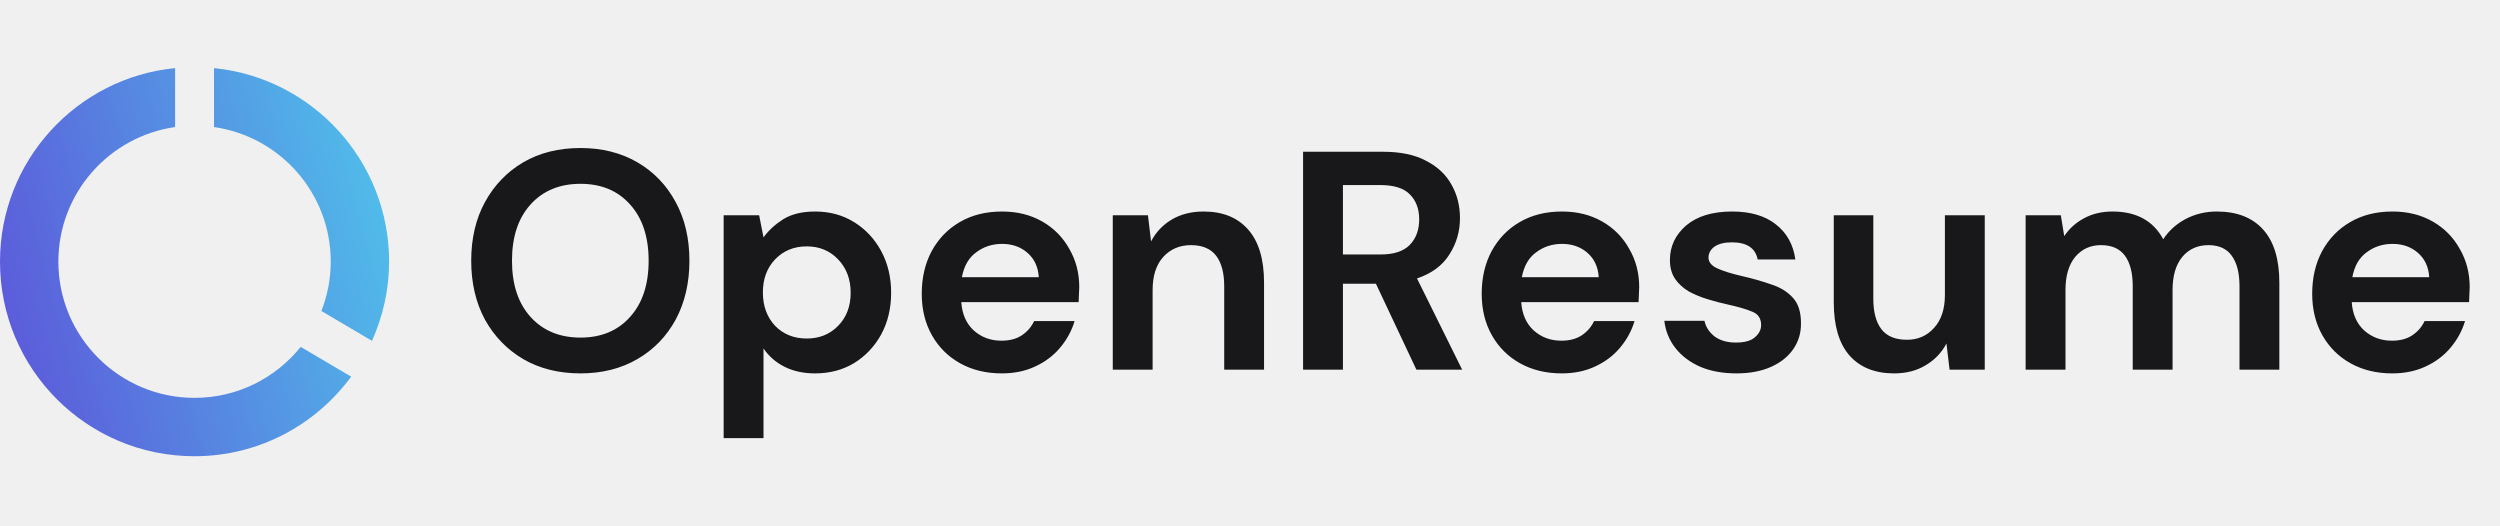
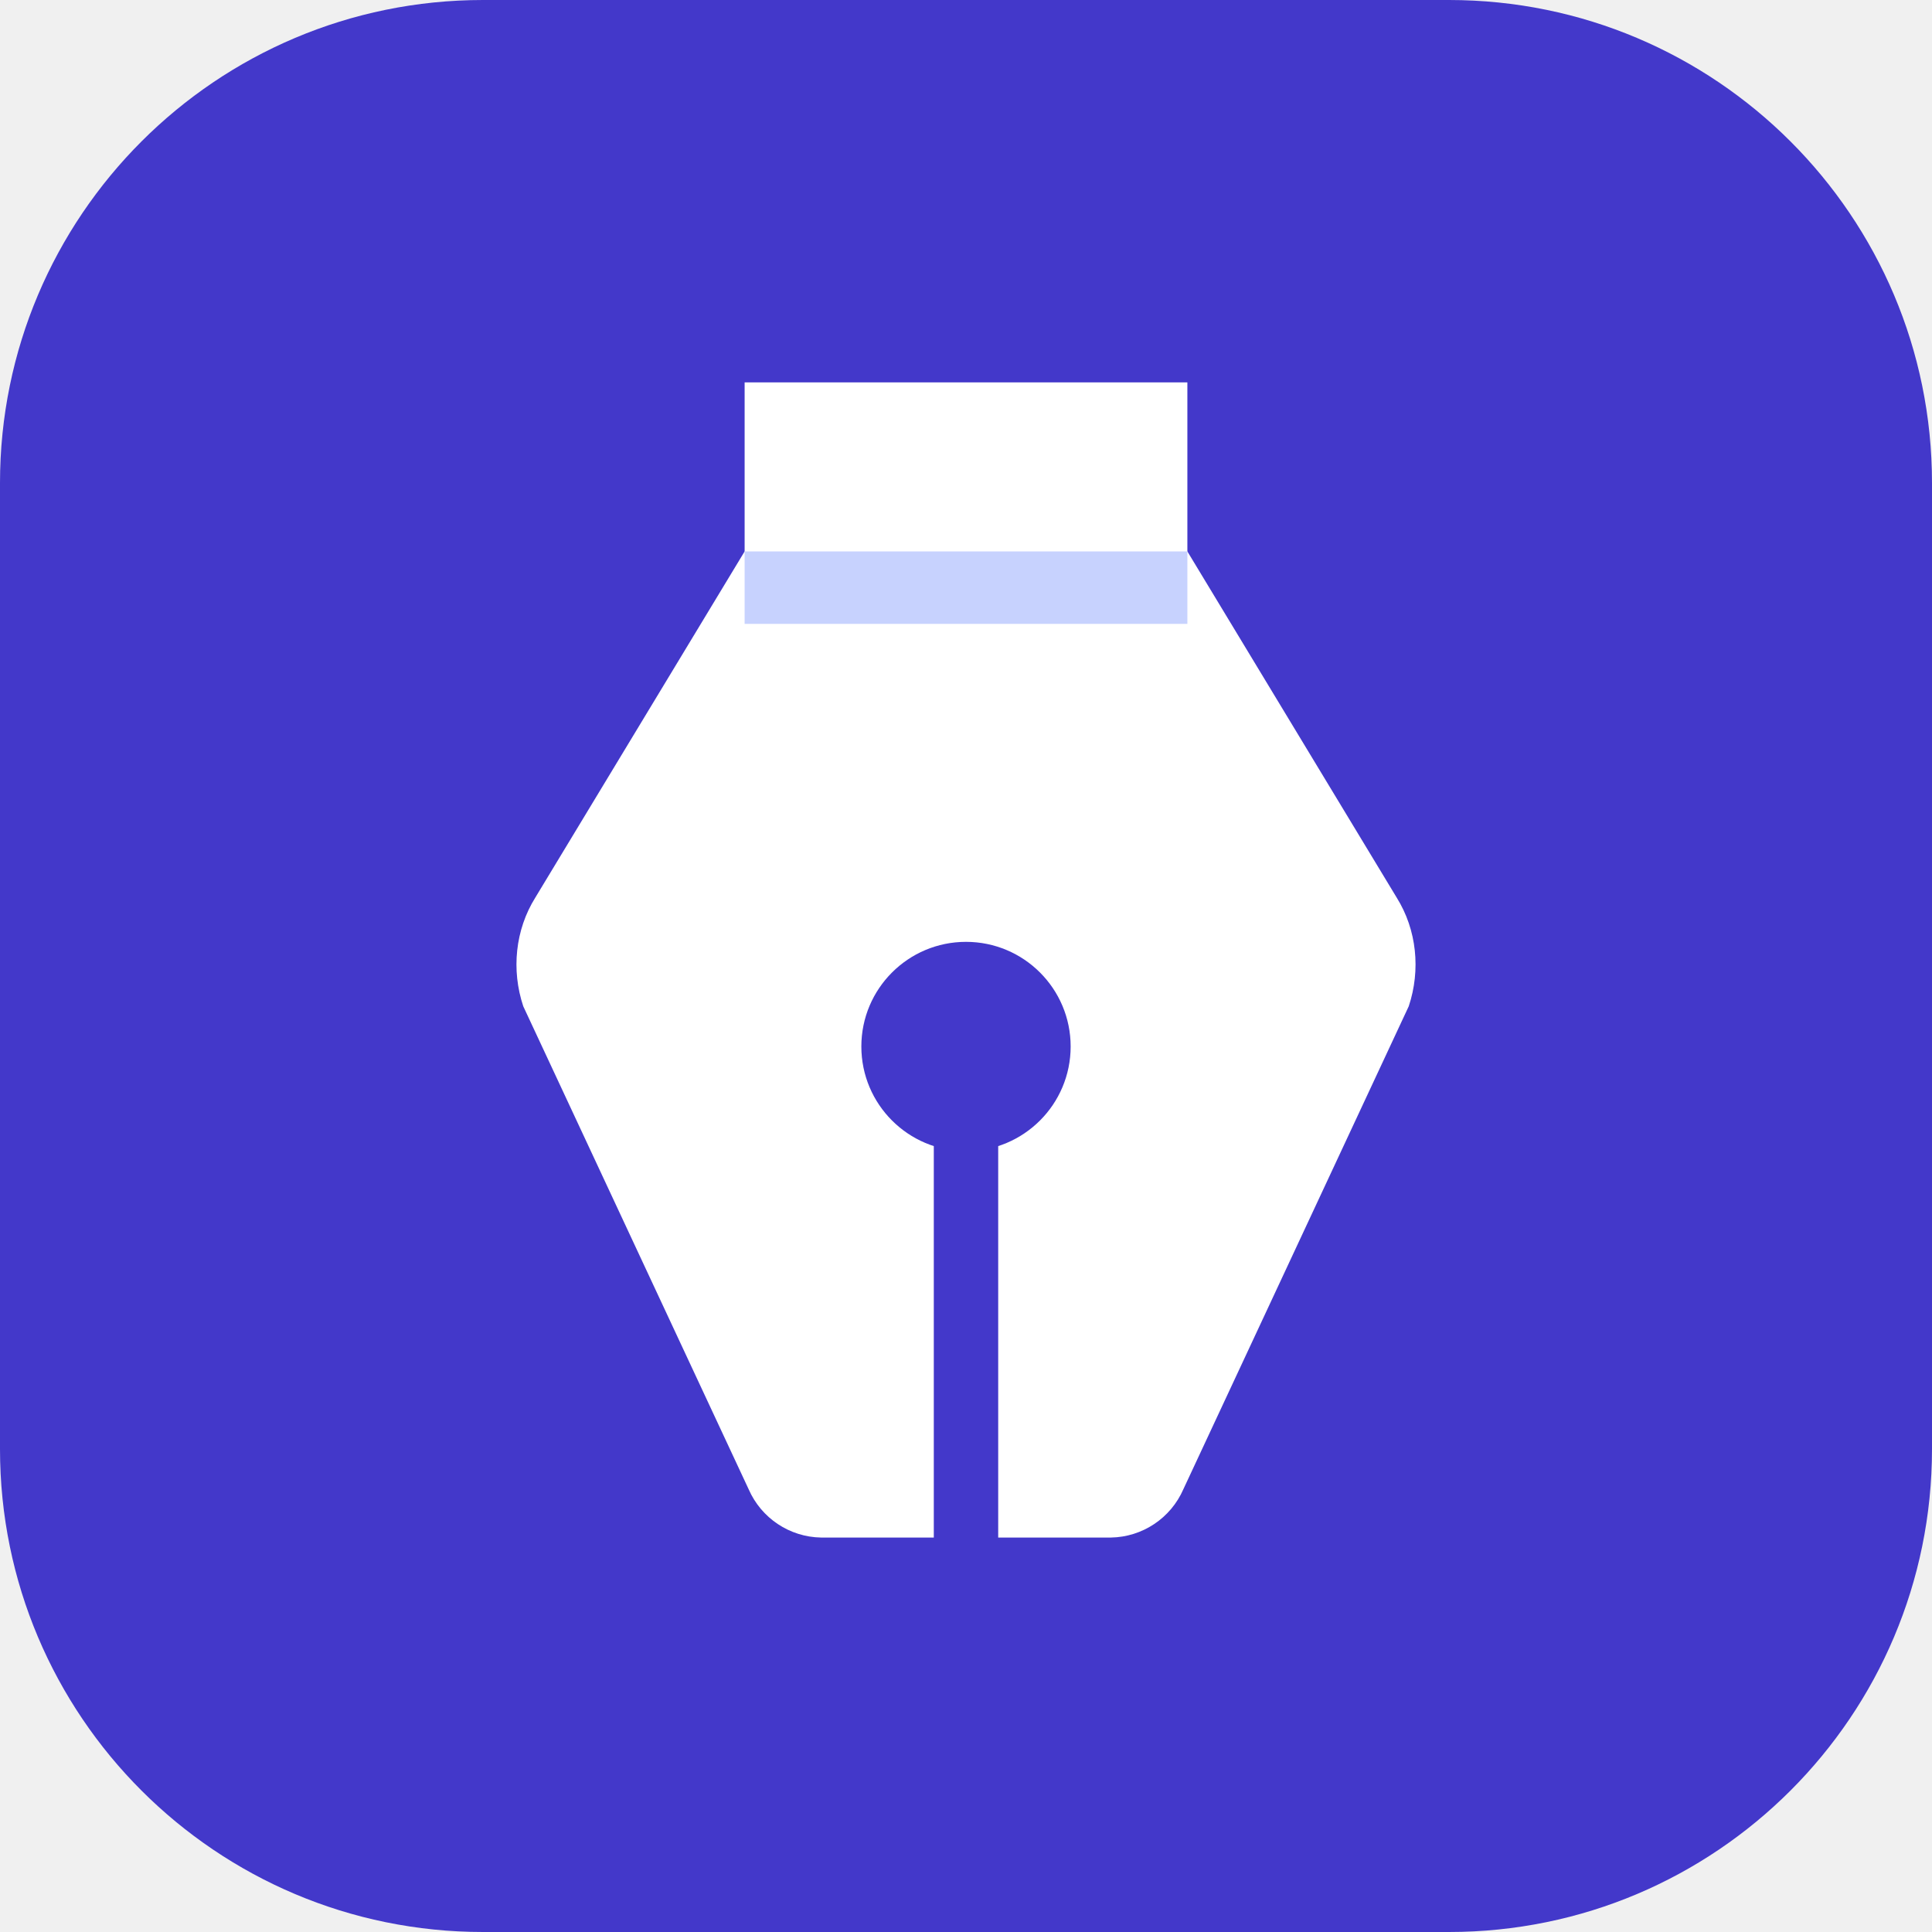
- <svg xmlns="http://www.w3.org/2000/svg" width="257" height="54" viewBox="0 0 257 54" fill="none">
-   <path d="M59.672 38.384C57.432 38.384 55.469 37.893 53.784 36.912C52.12 35.931 50.808 34.576 49.848 32.848C48.909 31.099 48.44 29.083 48.44 26.8C48.44 24.517 48.909 22.512 49.848 20.784C50.808 19.035 52.12 17.669 53.784 16.688C55.469 15.707 57.432 15.216 59.672 15.216C61.891 15.216 63.843 15.707 65.528 16.688C67.213 17.669 68.525 19.035 69.464 20.784C70.403 22.512 70.872 24.517 70.872 26.8C70.872 29.083 70.403 31.099 69.464 32.848C68.525 34.576 67.213 35.931 65.528 36.912C63.843 37.893 61.891 38.384 59.672 38.384ZM59.672 34.704C61.805 34.704 63.501 34 64.76 32.592C66.04 31.184 66.68 29.253 66.68 26.8C66.68 24.347 66.04 22.416 64.76 21.008C63.501 19.6 61.805 18.896 59.672 18.896C57.539 18.896 55.832 19.6 54.552 21.008C53.272 22.416 52.632 24.347 52.632 26.8C52.632 29.253 53.272 31.184 54.552 32.592C55.832 34 57.539 34.704 59.672 34.704ZM74.392 45.04V22.128H78.04L78.489 24.4C79.001 23.696 79.672 23.077 80.504 22.544C81.358 22.011 82.457 21.744 83.8 21.744C85.294 21.744 86.627 22.107 87.8 22.832C88.974 23.557 89.902 24.549 90.585 25.808C91.267 27.067 91.609 28.496 91.609 30.096C91.609 31.696 91.267 33.125 90.585 34.384C89.902 35.621 88.974 36.603 87.8 37.328C86.627 38.032 85.294 38.384 83.8 38.384C82.606 38.384 81.561 38.16 80.665 37.712C79.769 37.264 79.043 36.635 78.489 35.824V45.04H74.392ZM82.936 34.8C84.238 34.8 85.315 34.363 86.168 33.488C87.022 32.613 87.448 31.483 87.448 30.096C87.448 28.709 87.022 27.568 86.168 26.672C85.315 25.776 84.238 25.328 82.936 25.328C81.614 25.328 80.526 25.776 79.672 26.672C78.841 27.547 78.424 28.677 78.424 30.064C78.424 31.451 78.841 32.592 79.672 33.488C80.526 34.363 81.614 34.8 82.936 34.8ZM102.98 38.384C101.38 38.384 99.961 38.043 98.724 37.36C97.486 36.677 96.516 35.717 95.811 34.48C95.108 33.243 94.755 31.813 94.755 30.192C94.755 28.549 95.097 27.088 95.779 25.808C96.484 24.528 97.444 23.536 98.659 22.832C99.897 22.107 101.348 21.744 103.012 21.744C104.569 21.744 105.945 22.085 107.14 22.768C108.334 23.451 109.262 24.389 109.924 25.584C110.606 26.757 110.948 28.069 110.948 29.52C110.948 29.755 110.937 30 110.916 30.256C110.916 30.512 110.905 30.779 110.884 31.056H98.82C98.905 32.293 99.332 33.264 100.1 33.968C100.889 34.672 101.838 35.024 102.948 35.024C103.78 35.024 104.473 34.843 105.028 34.48C105.604 34.096 106.03 33.605 106.308 33.008H110.468C110.169 34.011 109.668 34.928 108.964 35.76C108.281 36.571 107.428 37.211 106.404 37.68C105.401 38.149 104.26 38.384 102.98 38.384ZM103.012 25.072C102.009 25.072 101.124 25.36 100.356 25.936C99.588 26.491 99.097 27.344 98.883 28.496H106.788C106.724 27.451 106.34 26.619 105.636 26C104.932 25.381 104.057 25.072 103.012 25.072ZM114.393 38V22.128H118.009L118.329 24.816C118.819 23.877 119.523 23.131 120.441 22.576C121.379 22.021 122.478 21.744 123.737 21.744C125.699 21.744 127.225 22.363 128.312 23.6C129.4 24.837 129.944 26.651 129.944 29.04V38H125.849V29.424C125.849 28.059 125.571 27.013 125.017 26.288C124.462 25.563 123.598 25.2 122.425 25.2C121.273 25.2 120.323 25.605 119.577 26.416C118.851 27.227 118.489 28.357 118.489 29.808V38H114.393ZM133.957 38V15.6H142.181C143.973 15.6 145.445 15.909 146.597 16.528C147.771 17.125 148.645 17.947 149.221 18.992C149.797 20.016 150.085 21.157 150.085 22.416C150.085 23.781 149.723 25.029 148.997 26.16C148.293 27.291 147.184 28.112 145.669 28.624L150.309 38H145.605L141.445 29.168H138.053V38H133.957ZM138.053 26.16H141.925C143.291 26.16 144.293 25.829 144.933 25.168C145.573 24.507 145.893 23.632 145.893 22.544C145.893 21.477 145.573 20.624 144.933 19.984C144.315 19.344 143.301 19.024 141.893 19.024H138.053V26.16ZM160.542 38.384C158.942 38.384 157.523 38.043 156.286 37.36C155.049 36.677 154.078 35.717 153.374 34.48C152.67 33.243 152.318 31.813 152.318 30.192C152.318 28.549 152.659 27.088 153.342 25.808C154.046 24.528 155.006 23.536 156.222 22.832C157.459 22.107 158.91 21.744 160.574 21.744C162.131 21.744 163.507 22.085 164.702 22.768C165.897 23.451 166.825 24.389 167.486 25.584C168.169 26.757 168.51 28.069 168.51 29.52C168.51 29.755 168.499 30 168.478 30.256C168.478 30.512 168.467 30.779 168.446 31.056H156.382C156.467 32.293 156.894 33.264 157.662 33.968C158.451 34.672 159.401 35.024 160.51 35.024C161.342 35.024 162.035 34.843 162.59 34.48C163.166 34.096 163.593 33.605 163.87 33.008H168.03C167.731 34.011 167.23 34.928 166.526 35.76C165.843 36.571 164.99 37.211 163.966 37.68C162.963 38.149 161.822 38.384 160.542 38.384ZM160.574 25.072C159.571 25.072 158.686 25.36 157.918 25.936C157.15 26.491 156.659 27.344 156.446 28.496H164.35C164.286 27.451 163.902 26.619 163.198 26C162.494 25.381 161.619 25.072 160.574 25.072ZM178.515 38.384C177.107 38.384 175.87 38.16 174.803 37.712C173.736 37.243 172.883 36.603 172.243 35.792C171.603 34.981 171.219 34.043 171.091 32.976H175.219C175.347 33.595 175.688 34.128 176.243 34.576C176.819 35.003 177.555 35.216 178.451 35.216C179.347 35.216 179.998 35.035 180.403 34.672C180.83 34.309 181.043 33.893 181.043 33.424C181.043 32.741 180.744 32.283 180.147 32.048C179.55 31.792 178.718 31.547 177.651 31.312C176.968 31.163 176.275 30.981 175.571 30.768C174.867 30.555 174.216 30.288 173.619 29.968C173.043 29.627 172.574 29.2 172.211 28.688C171.848 28.155 171.667 27.504 171.667 26.736C171.667 25.328 172.222 24.144 173.331 23.184C174.462 22.224 176.04 21.744 178.067 21.744C179.944 21.744 181.438 22.181 182.547 23.056C183.678 23.931 184.35 25.136 184.563 26.672H180.691C180.456 25.499 179.571 24.912 178.035 24.912C177.267 24.912 176.67 25.061 176.243 25.36C175.838 25.659 175.635 26.032 175.635 26.48C175.635 26.949 175.944 27.323 176.563 27.6C177.182 27.877 178.003 28.133 179.027 28.368C180.136 28.624 181.15 28.912 182.067 29.232C183.006 29.531 183.752 29.989 184.307 30.608C184.862 31.205 185.139 32.069 185.139 33.2C185.16 34.181 184.904 35.067 184.371 35.856C183.838 36.645 183.07 37.264 182.067 37.712C181.064 38.16 179.88 38.384 178.515 38.384ZM194.72 38.384C192.736 38.384 191.2 37.765 190.112 36.528C189.045 35.291 188.512 33.477 188.512 31.088V22.128H192.576V30.704C192.576 32.069 192.853 33.115 193.408 33.84C193.962 34.565 194.837 34.928 196.032 34.928C197.162 34.928 198.09 34.523 198.816 33.712C199.562 32.901 199.936 31.771 199.936 30.32V22.128H204.032V38H200.416L200.096 35.312C199.605 36.251 198.89 36.997 197.952 37.552C197.034 38.107 195.957 38.384 194.72 38.384ZM208.236 38V22.128H211.852L212.204 24.272C212.716 23.504 213.388 22.896 214.22 22.448C215.074 21.979 216.055 21.744 217.164 21.744C219.618 21.744 221.356 22.693 222.38 24.592C222.956 23.717 223.724 23.024 224.684 22.512C225.666 22 226.732 21.744 227.884 21.744C229.954 21.744 231.543 22.363 232.652 23.6C233.762 24.837 234.316 26.651 234.316 29.04V38H230.22V29.424C230.22 28.059 229.954 27.013 229.42 26.288C228.908 25.563 228.108 25.2 227.02 25.2C225.911 25.2 225.015 25.605 224.332 26.416C223.671 27.227 223.34 28.357 223.34 29.808V38H219.244V29.424C219.244 28.059 218.978 27.013 218.444 26.288C217.911 25.563 217.09 25.2 215.98 25.2C214.892 25.2 214.007 25.605 213.324 26.416C212.663 27.227 212.332 28.357 212.332 29.808V38H208.236ZM245.917 38.384C244.317 38.384 242.898 38.043 241.661 37.36C240.424 36.677 239.453 35.717 238.749 34.48C238.045 33.243 237.693 31.813 237.693 30.192C237.693 28.549 238.034 27.088 238.717 25.808C239.421 24.528 240.381 23.536 241.597 22.832C242.834 22.107 244.285 21.744 245.949 21.744C247.506 21.744 248.882 22.085 250.077 22.768C251.272 23.451 252.2 24.389 252.861 25.584C253.544 26.757 253.885 28.069 253.885 29.52C253.885 29.755 253.874 30 253.853 30.256C253.853 30.512 253.842 30.779 253.821 31.056H241.757C241.842 32.293 242.269 33.264 243.037 33.968C243.826 34.672 244.776 35.024 245.885 35.024C246.717 35.024 247.41 34.843 247.965 34.48C248.541 34.096 248.968 33.605 249.245 33.008H253.405C253.106 34.011 252.605 34.928 251.901 35.76C251.218 36.571 250.365 37.211 249.341 37.68C248.338 38.149 247.197 38.384 245.917 38.384ZM245.949 25.072C244.946 25.072 244.061 25.36 243.293 25.936C242.525 26.491 242.034 27.344 241.821 28.496H249.725C249.661 27.451 249.277 26.619 248.573 26C247.869 25.381 246.994 25.072 245.949 25.072Z" fill="#18181B" />
-   <path d="M22 7V13.06C28.78 14.03 34 19.85 34 26.9C34 28.69 33.65 30.4 33.04 31.97L38.24 35.04C39.35 32.55 40 29.81 40 26.9C40 16.53 32.11 8.01 22 7ZM20 40.9C12.27 40.9 6 34.63 6 26.9C6 19.85 11.22 14.03 18 13.06V7C7.88 8 0 16.53 0 26.9C0 37.95 8.94 46.9 19.99 46.9C26.61 46.9 32.46 43.67 36.1 38.72L30.91 35.66C28.35 38.85 24.42 40.9 20 40.9Z" fill="url(#paint0_linear_44_153)" />
-   <defs>
-     <linearGradient id="paint0_linear_44_153" x1="40" y1="7" x2="-7.2" y2="19.325" gradientUnits="userSpaceOnUse">
-       <stop stop-color="#4FC5EB" />
-       <stop offset="1" stop-color="#5D52D9" />
-     </linearGradient>
-   </defs>
+ <svg xmlns="http://www.w3.org/2000/svg" width="48" height="48" viewBox="0 0 48 48" fill="none">
+   <rect width="48" height="48" rx="12" fill="#4338CA" />
+   <path d="M18.5 9.5h11v4.2l5.2 8.6c.5.8.6 1.8.3 2.7L29.4 37a2 2 0 0 1-1.8 1.2h-7.2A2 2 0 0 1 18.6 37L13 25c-.3-.9-.2-1.9.3-2.7l5.2-8.6z" fill="#FFFFFF" />
+   <rect x="18.5" y="13.7" width="11" height="1.8" fill="#C7D2FE" />
+   <circle cx="24" cy="26" r="2.6" fill="#4338CA" />
+   <path d="M24 28.4v9.8" stroke="#4338CA" stroke-width="1.6" stroke-linecap="round" />
</svg>
